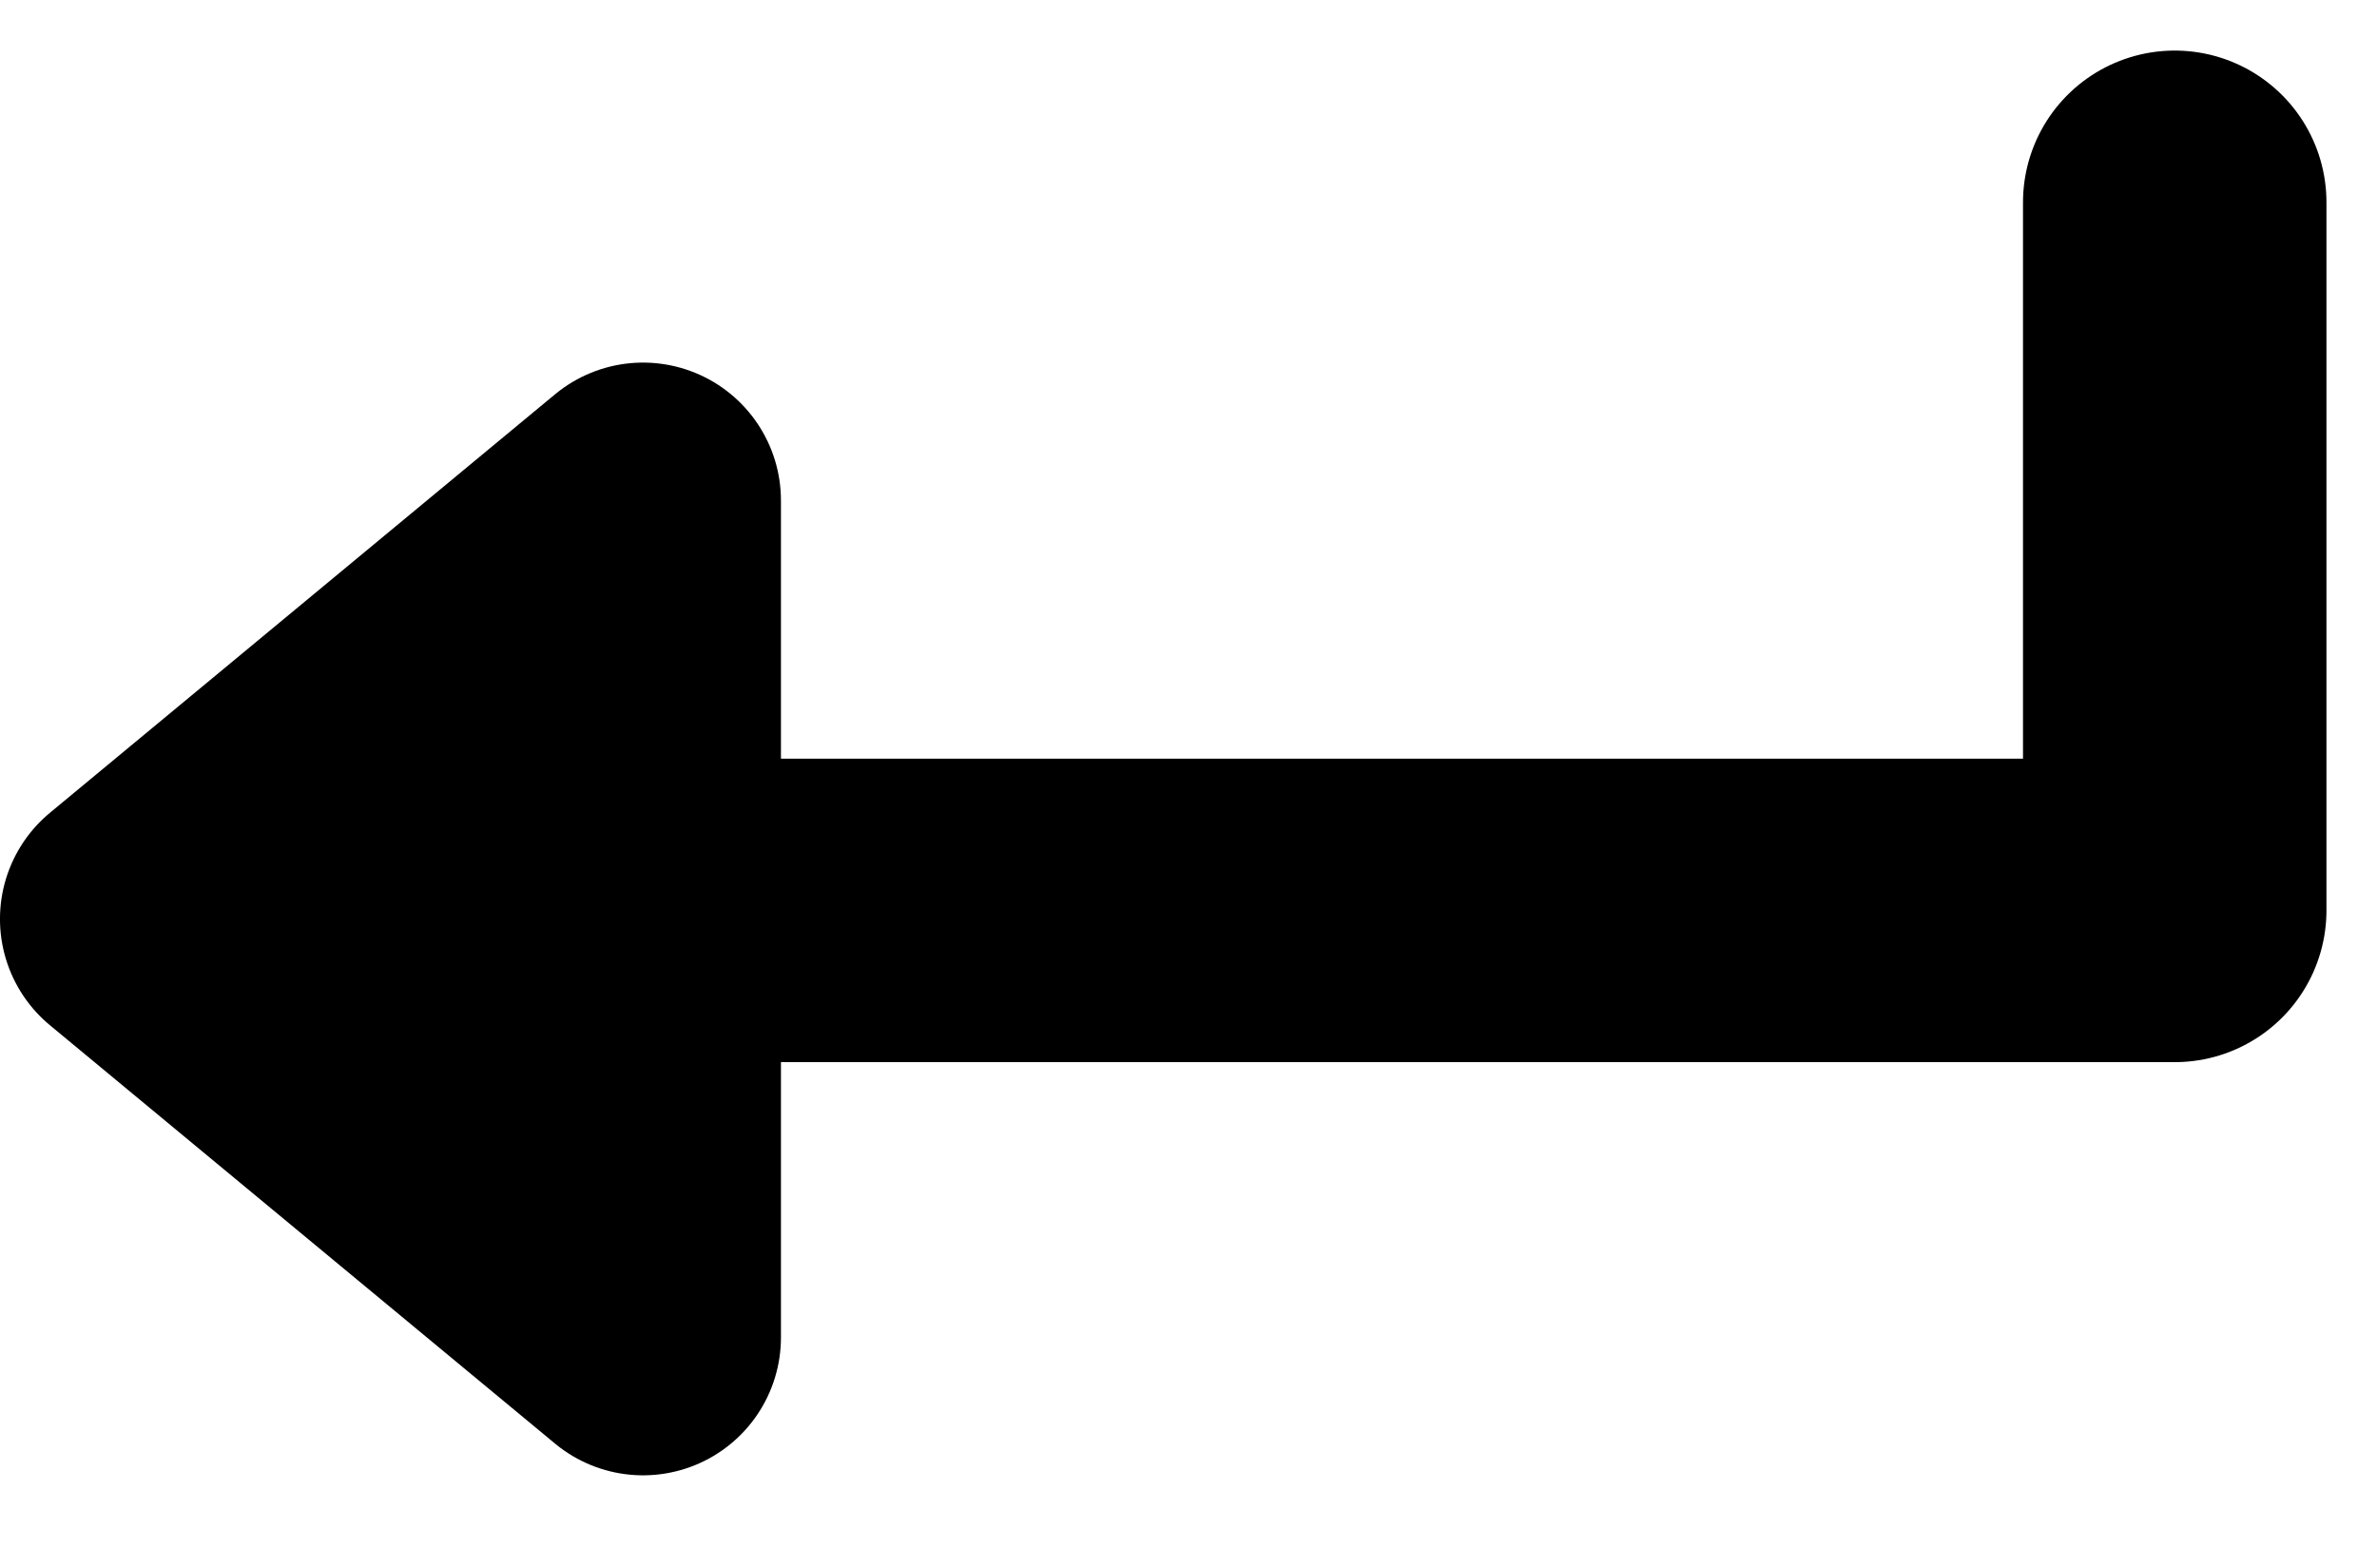
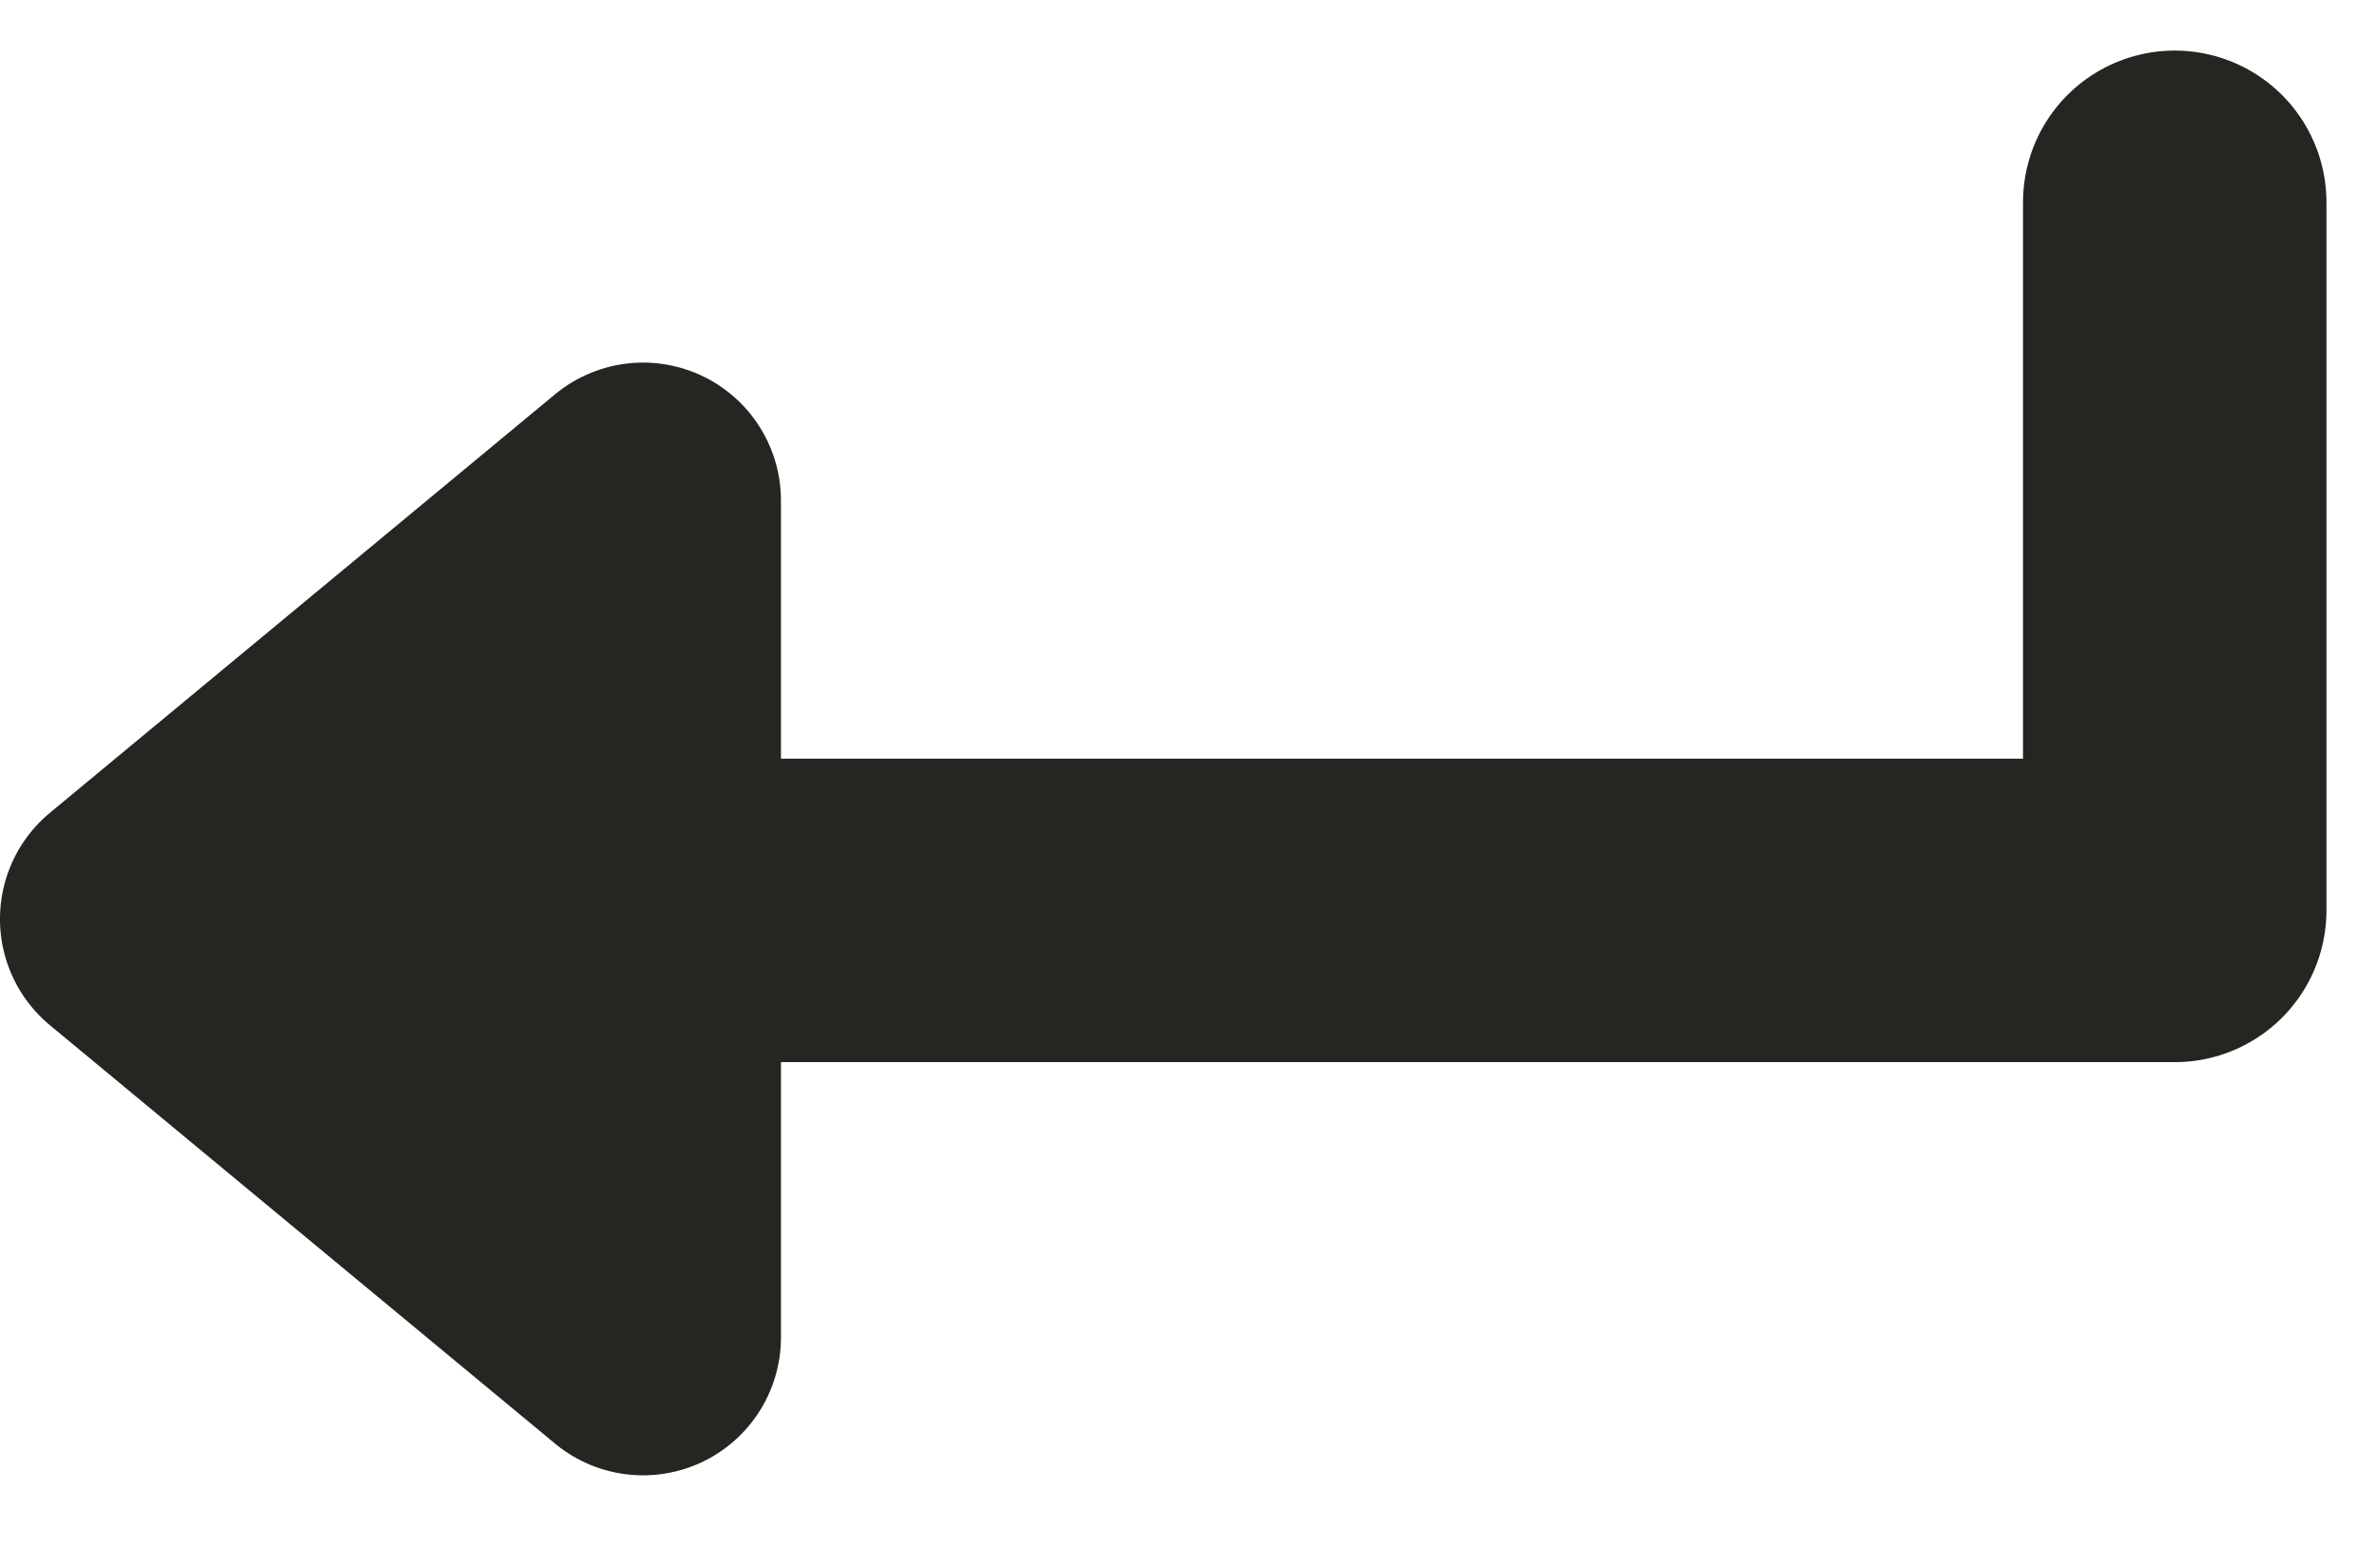
<svg xmlns="http://www.w3.org/2000/svg" width="23.5mm" height="15.5mm" viewBox="0 0 23.5 15.5" version="1.1" id="svg1">
  <defs id="defs1" />
  <g id="layer1" transform="translate(-60.39873,-73.1351)">
-     <path style="fill:none;stroke:#000000;stroke-width:3;stroke-linecap:round;stroke-linejoin:round;stroke-dasharray:none;stroke-opacity:1" d="m 81.899,75.135 -10e-7,7 H 66.899" id="path39" />
-     <path style="fill:#000000;fill-opacity:1;stroke:#000000;stroke-width:2.727;stroke-linecap:round;stroke-linejoin:round;stroke-dasharray:none;stroke-opacity:1" d="m 66.756,86.356 v -8.273 l -4.994,4.137 z" id="path40" />
+     <path style="fill:none;stroke:#272521;stroke-width:3;stroke-linecap:round;stroke-linejoin:round;stroke-dasharray:none;stroke-opacity:1" d="m 81.899,75.135 -10e-7,7 H 66.899" id="path39" />
+     <path style="fill:#272521;fill-opacity:1;stroke:#272521;stroke-width:2.727;stroke-linecap:round;stroke-linejoin:round;stroke-dasharray:none;stroke-opacity:1" d="m 66.756,86.356 v -8.273 l -4.994,4.137 z" id="path40" />
  </g>
</svg>
